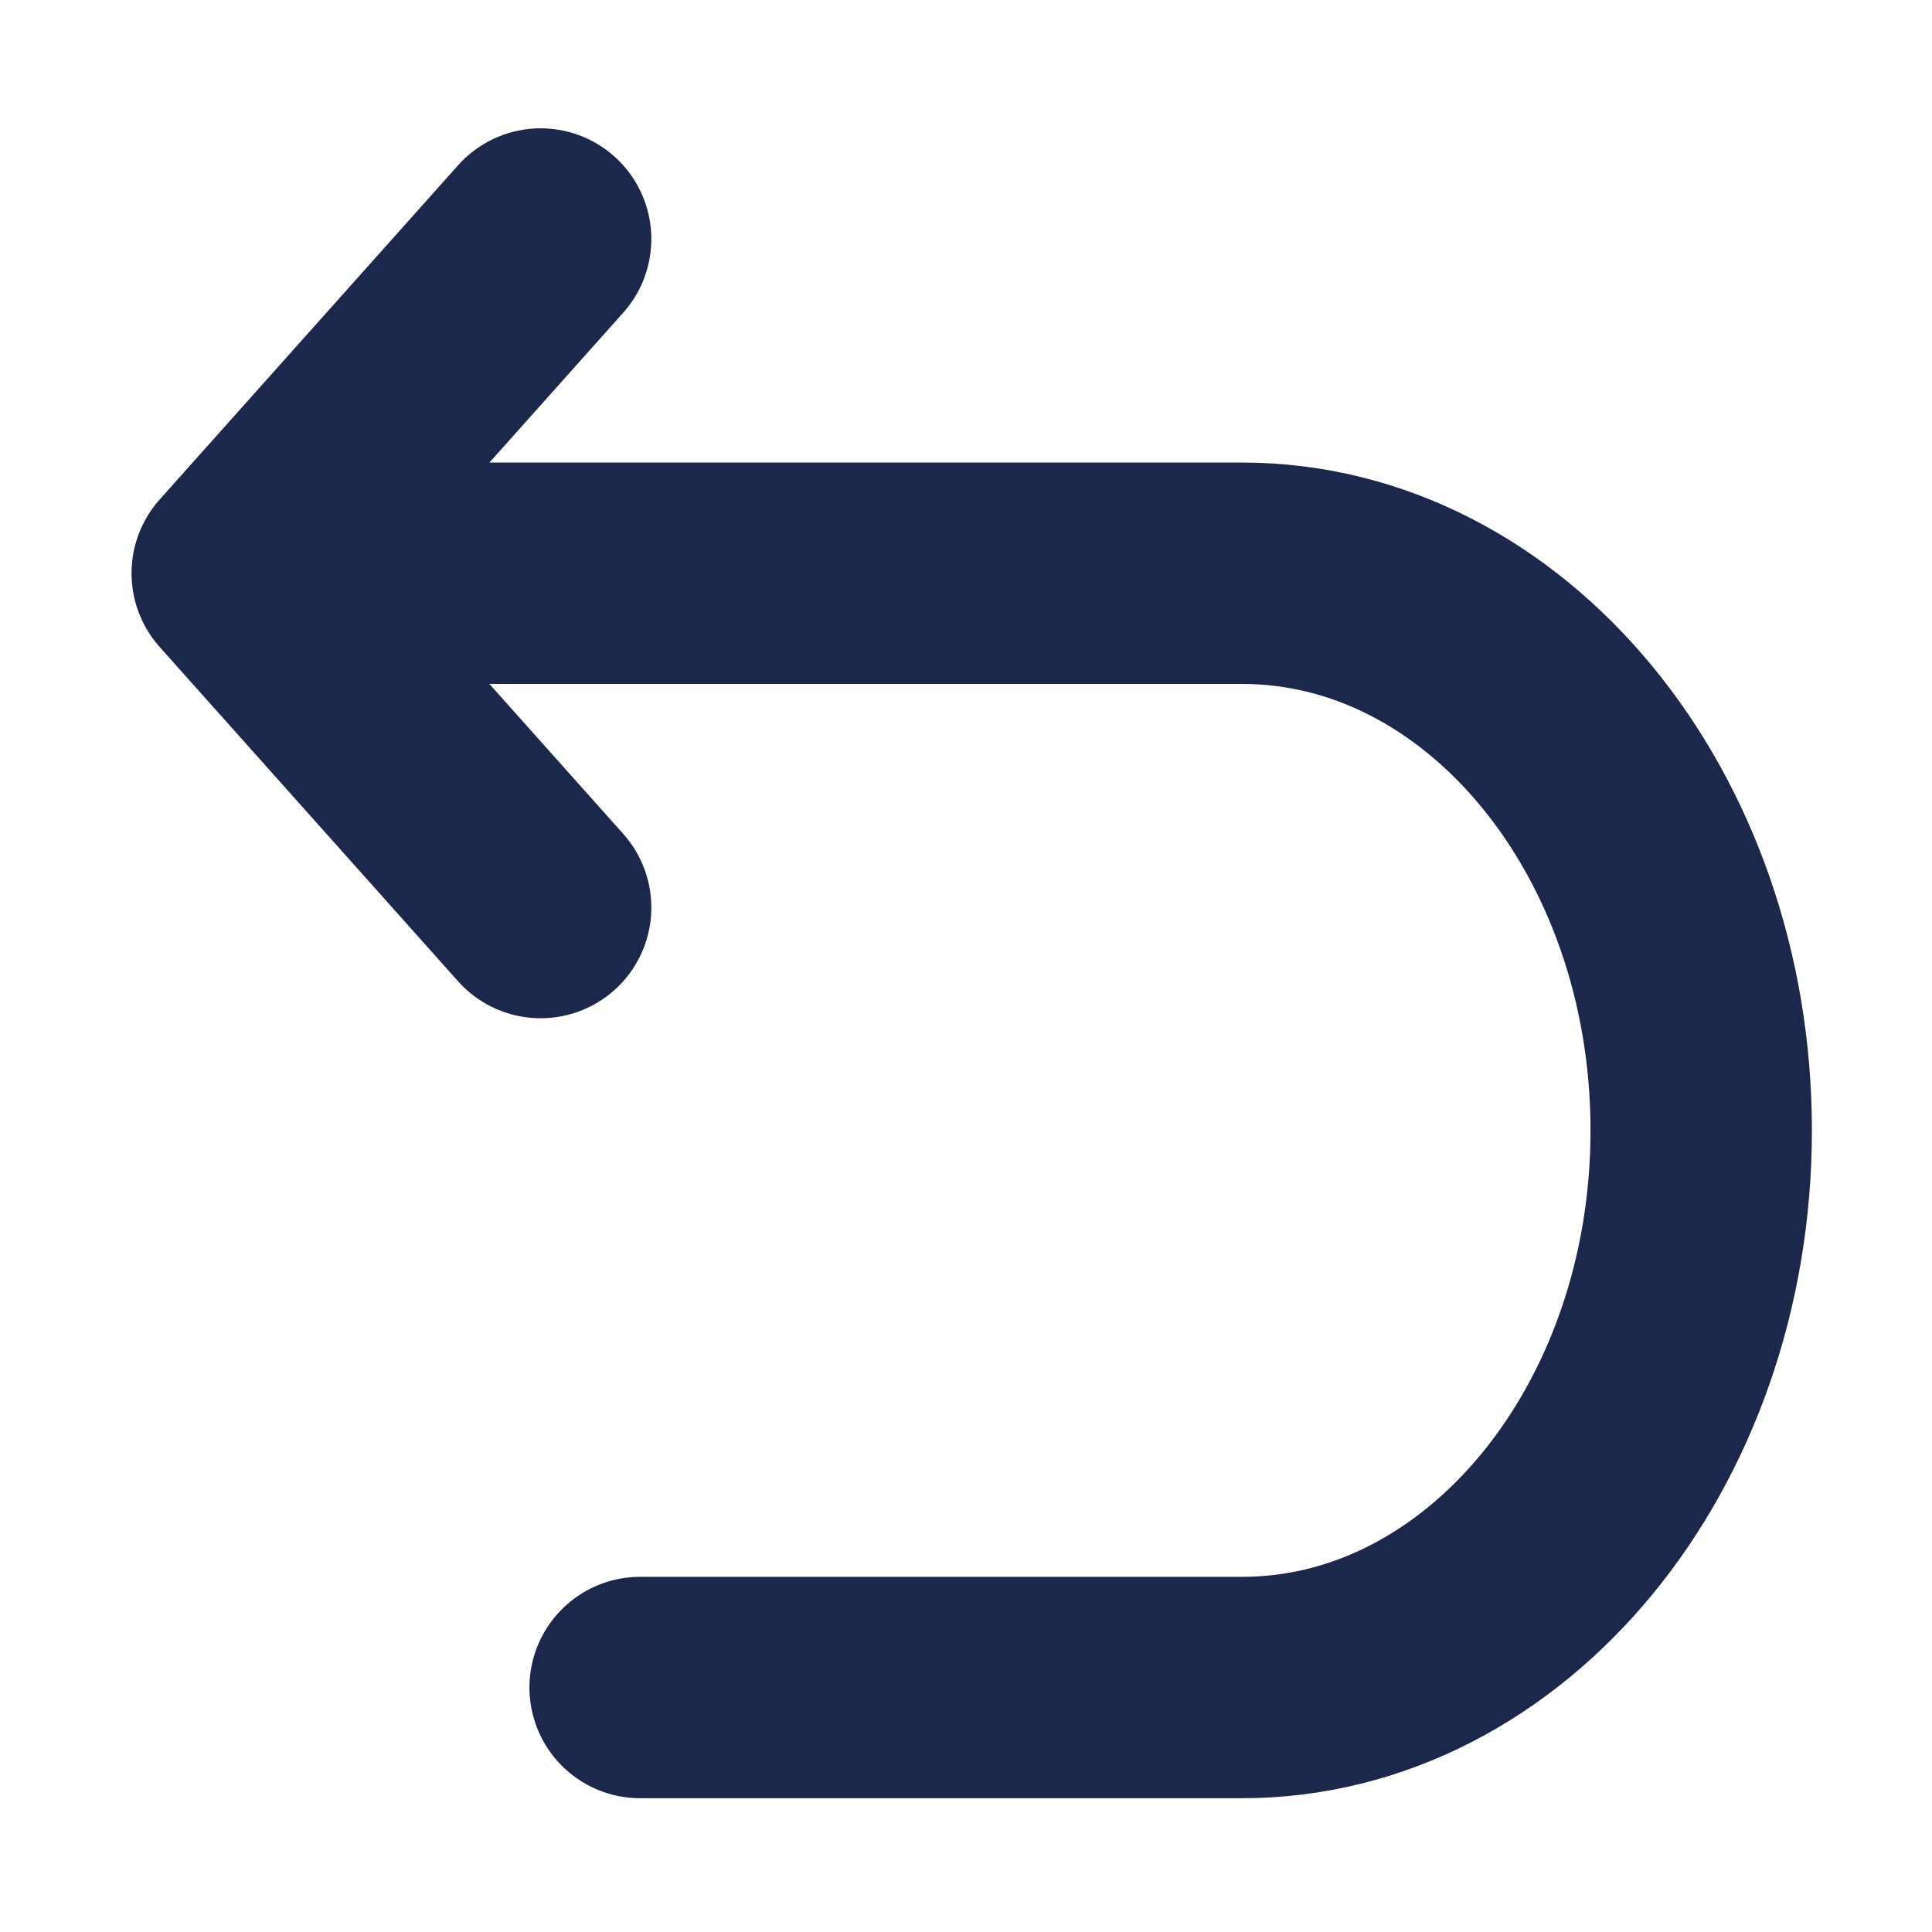
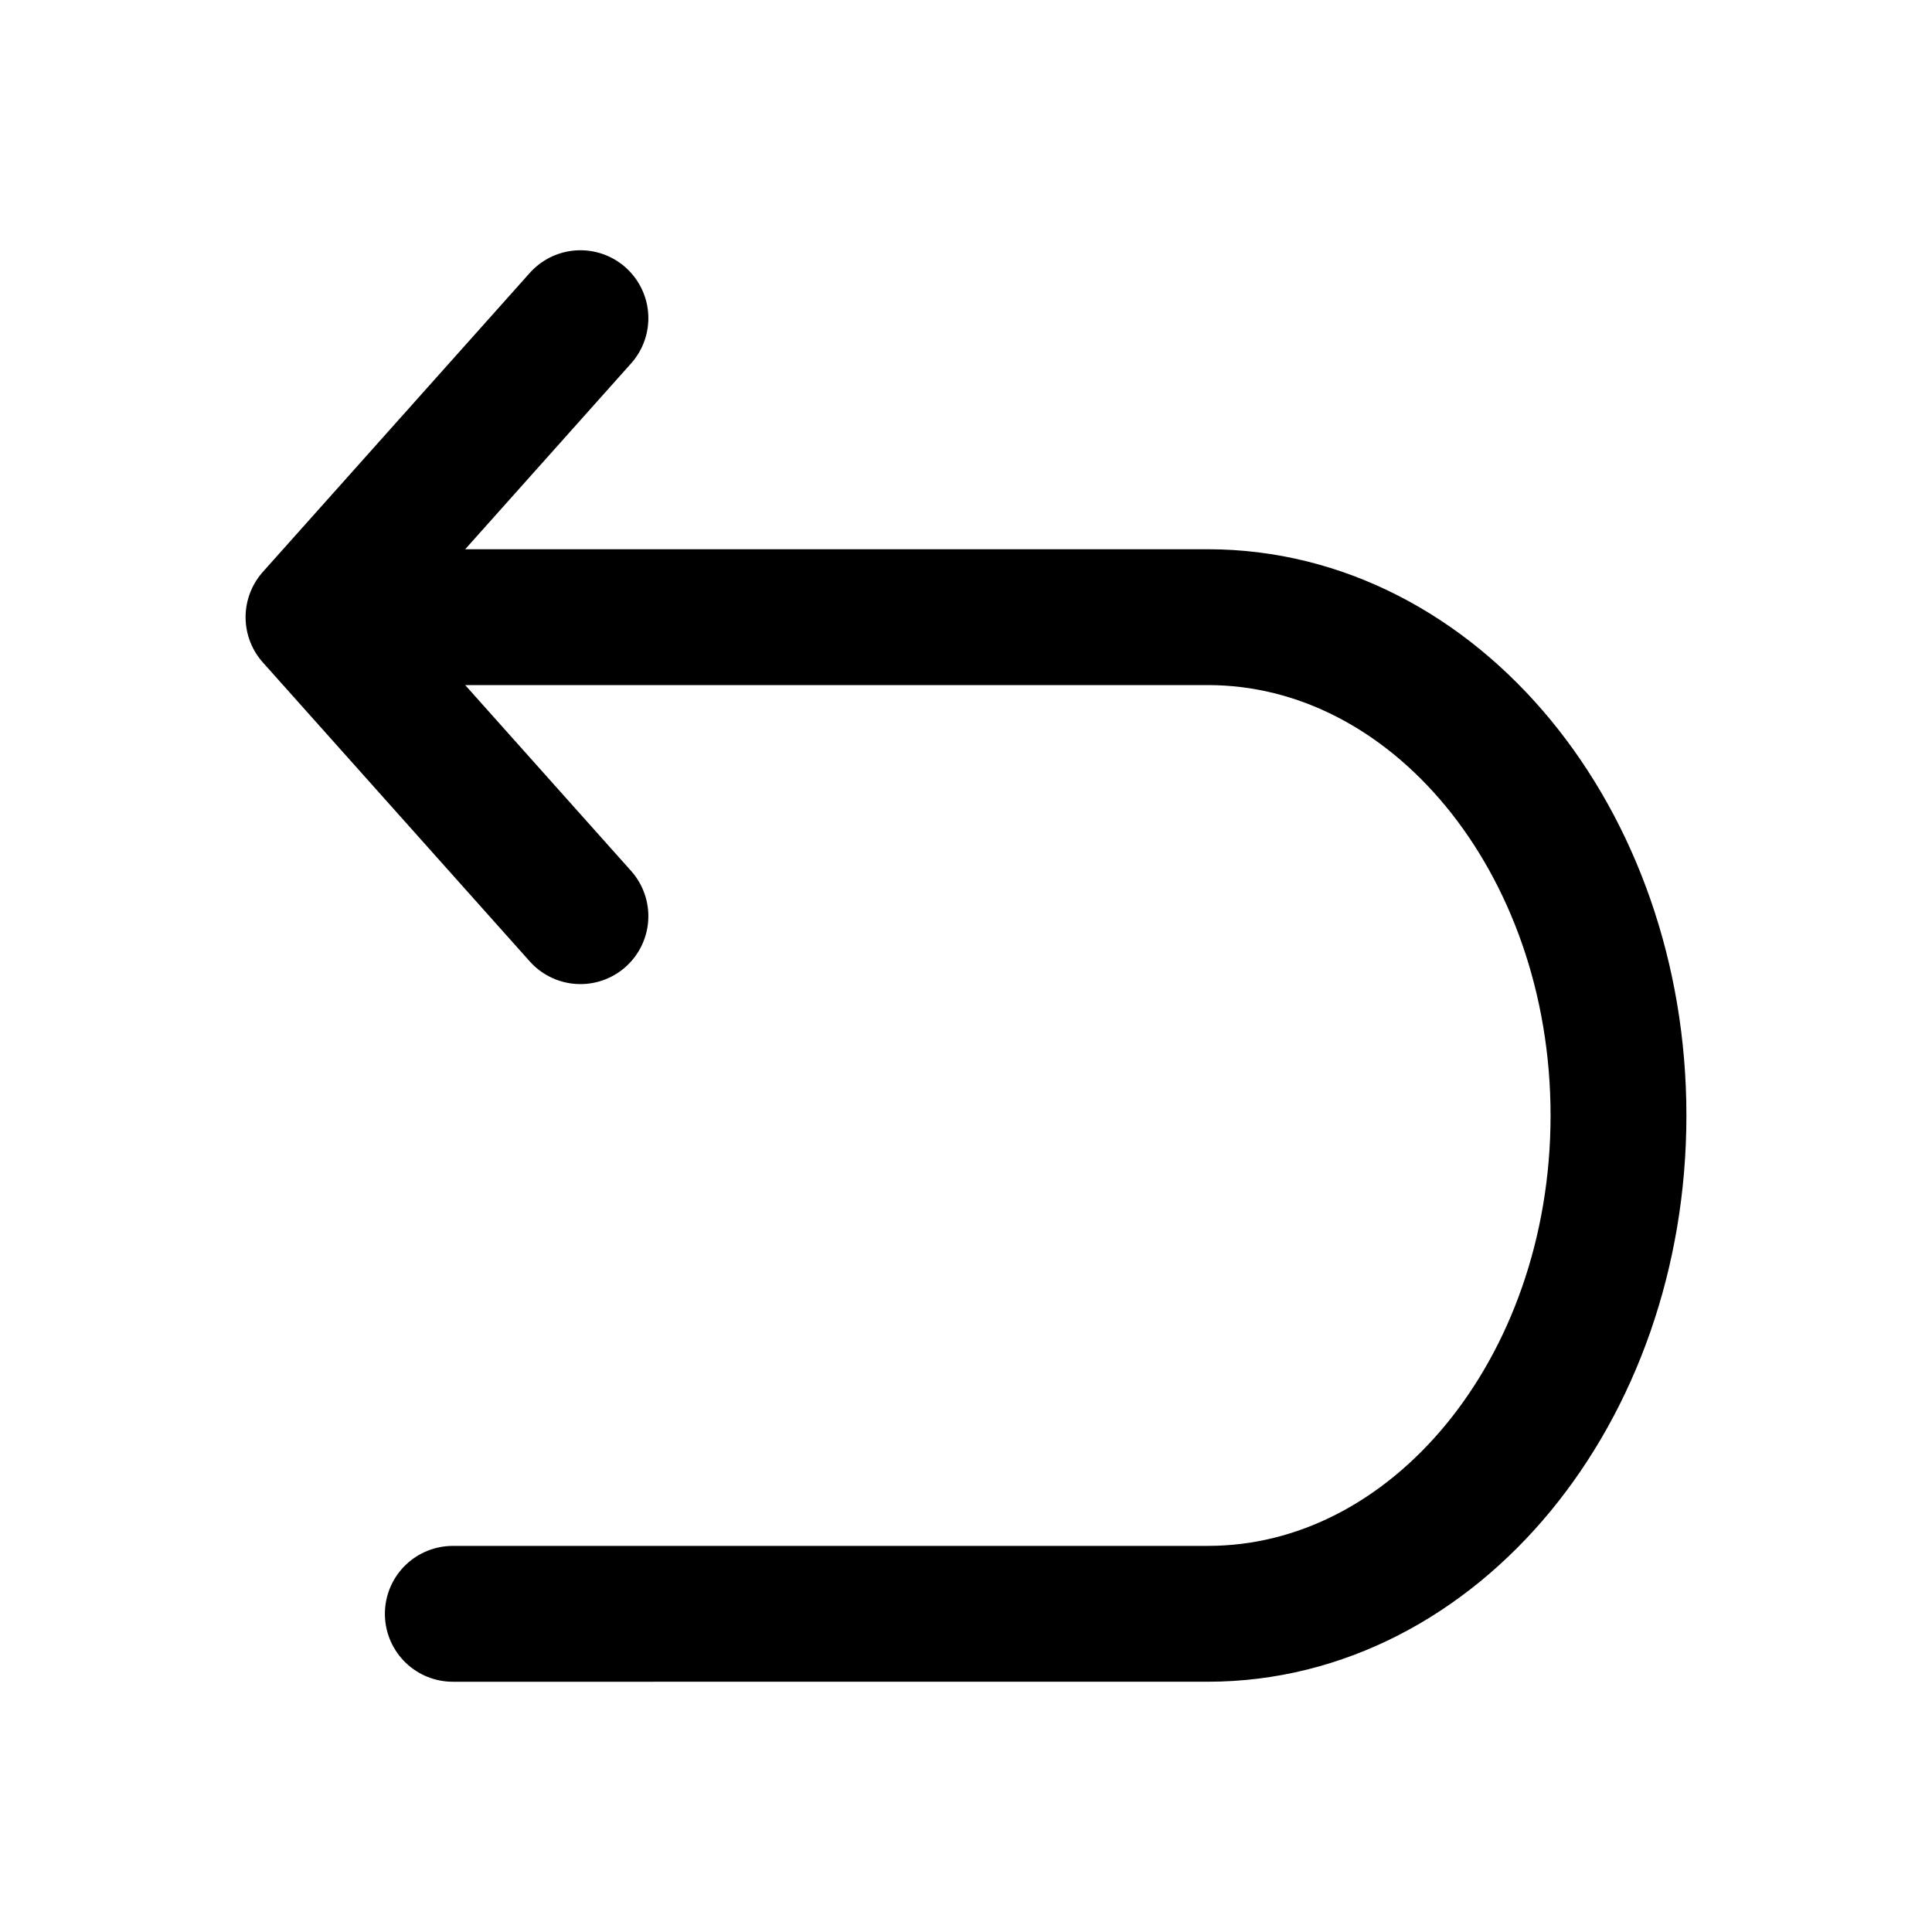
- <svg xmlns="http://www.w3.org/2000/svg" width="800px" height="800px" viewBox="0 0 24 24" fill="none" version="1.1" id="svg135">
-   <defs id="defs139" />
-   <path d="M 3.009,7.121 H 15.43 c 3.15,0 5.703,3.099 5.703,6.921 0,3.822 -2.554,6.921 -5.703,6.921 H 7.952 M 3.009,7.121 6.716,2.969 M 3.009,7.121 6.716,11.274" stroke="#1c274c" stroke-width="1.5" stroke-linecap="round" stroke-linejoin="round" id="path131" style="stroke-width:2.75;stroke-dasharray:none" />
+ <svg xmlns="http://www.w3.org/2000/svg" fill="none" width="128" height="128" viewBox="0 0 128 128">
+   <path d="m 20.77,40.889 h 59.252 c 15.026,0 27.207,14.781 27.207,33.015 0,18.234 -12.181,33.015 -27.207,33.015 L 30,106.92 M 20.77,40.889 38.455,21.08 M 20.77,40.889 38.455,60.699" stroke="black" stroke-width="9" stroke-linecap="round" stroke-linejoin="round" />
</svg>
